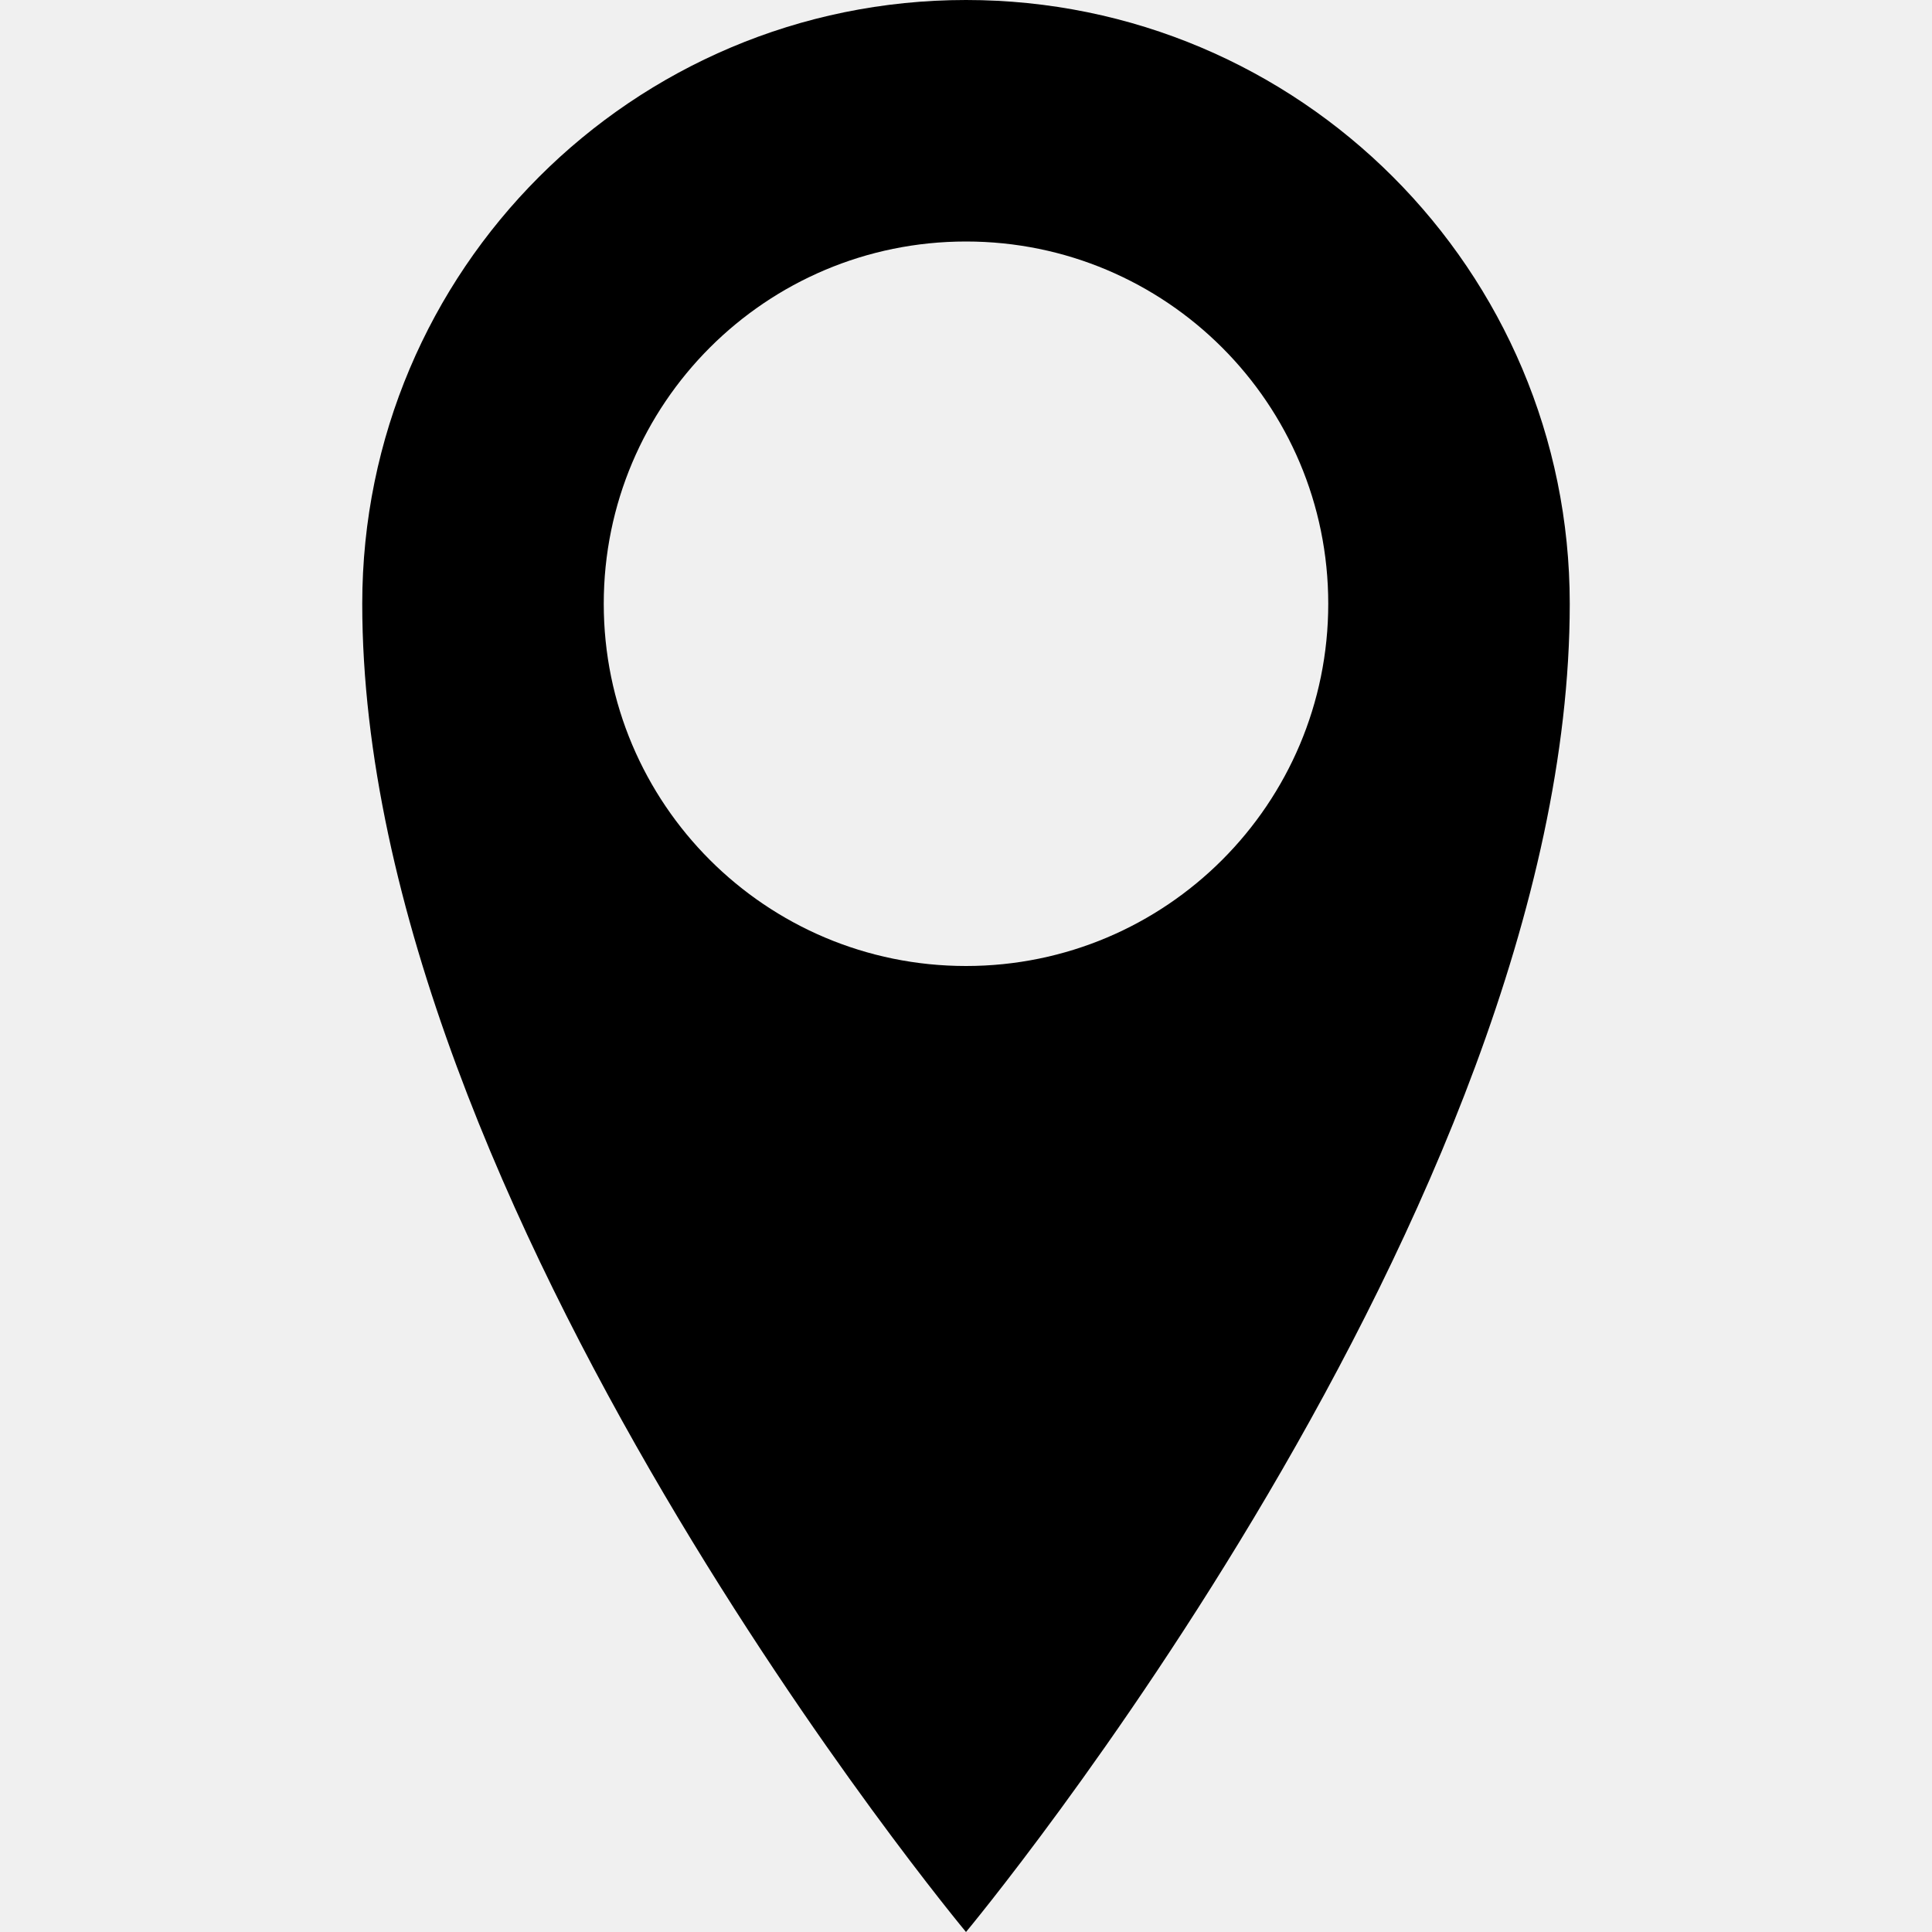
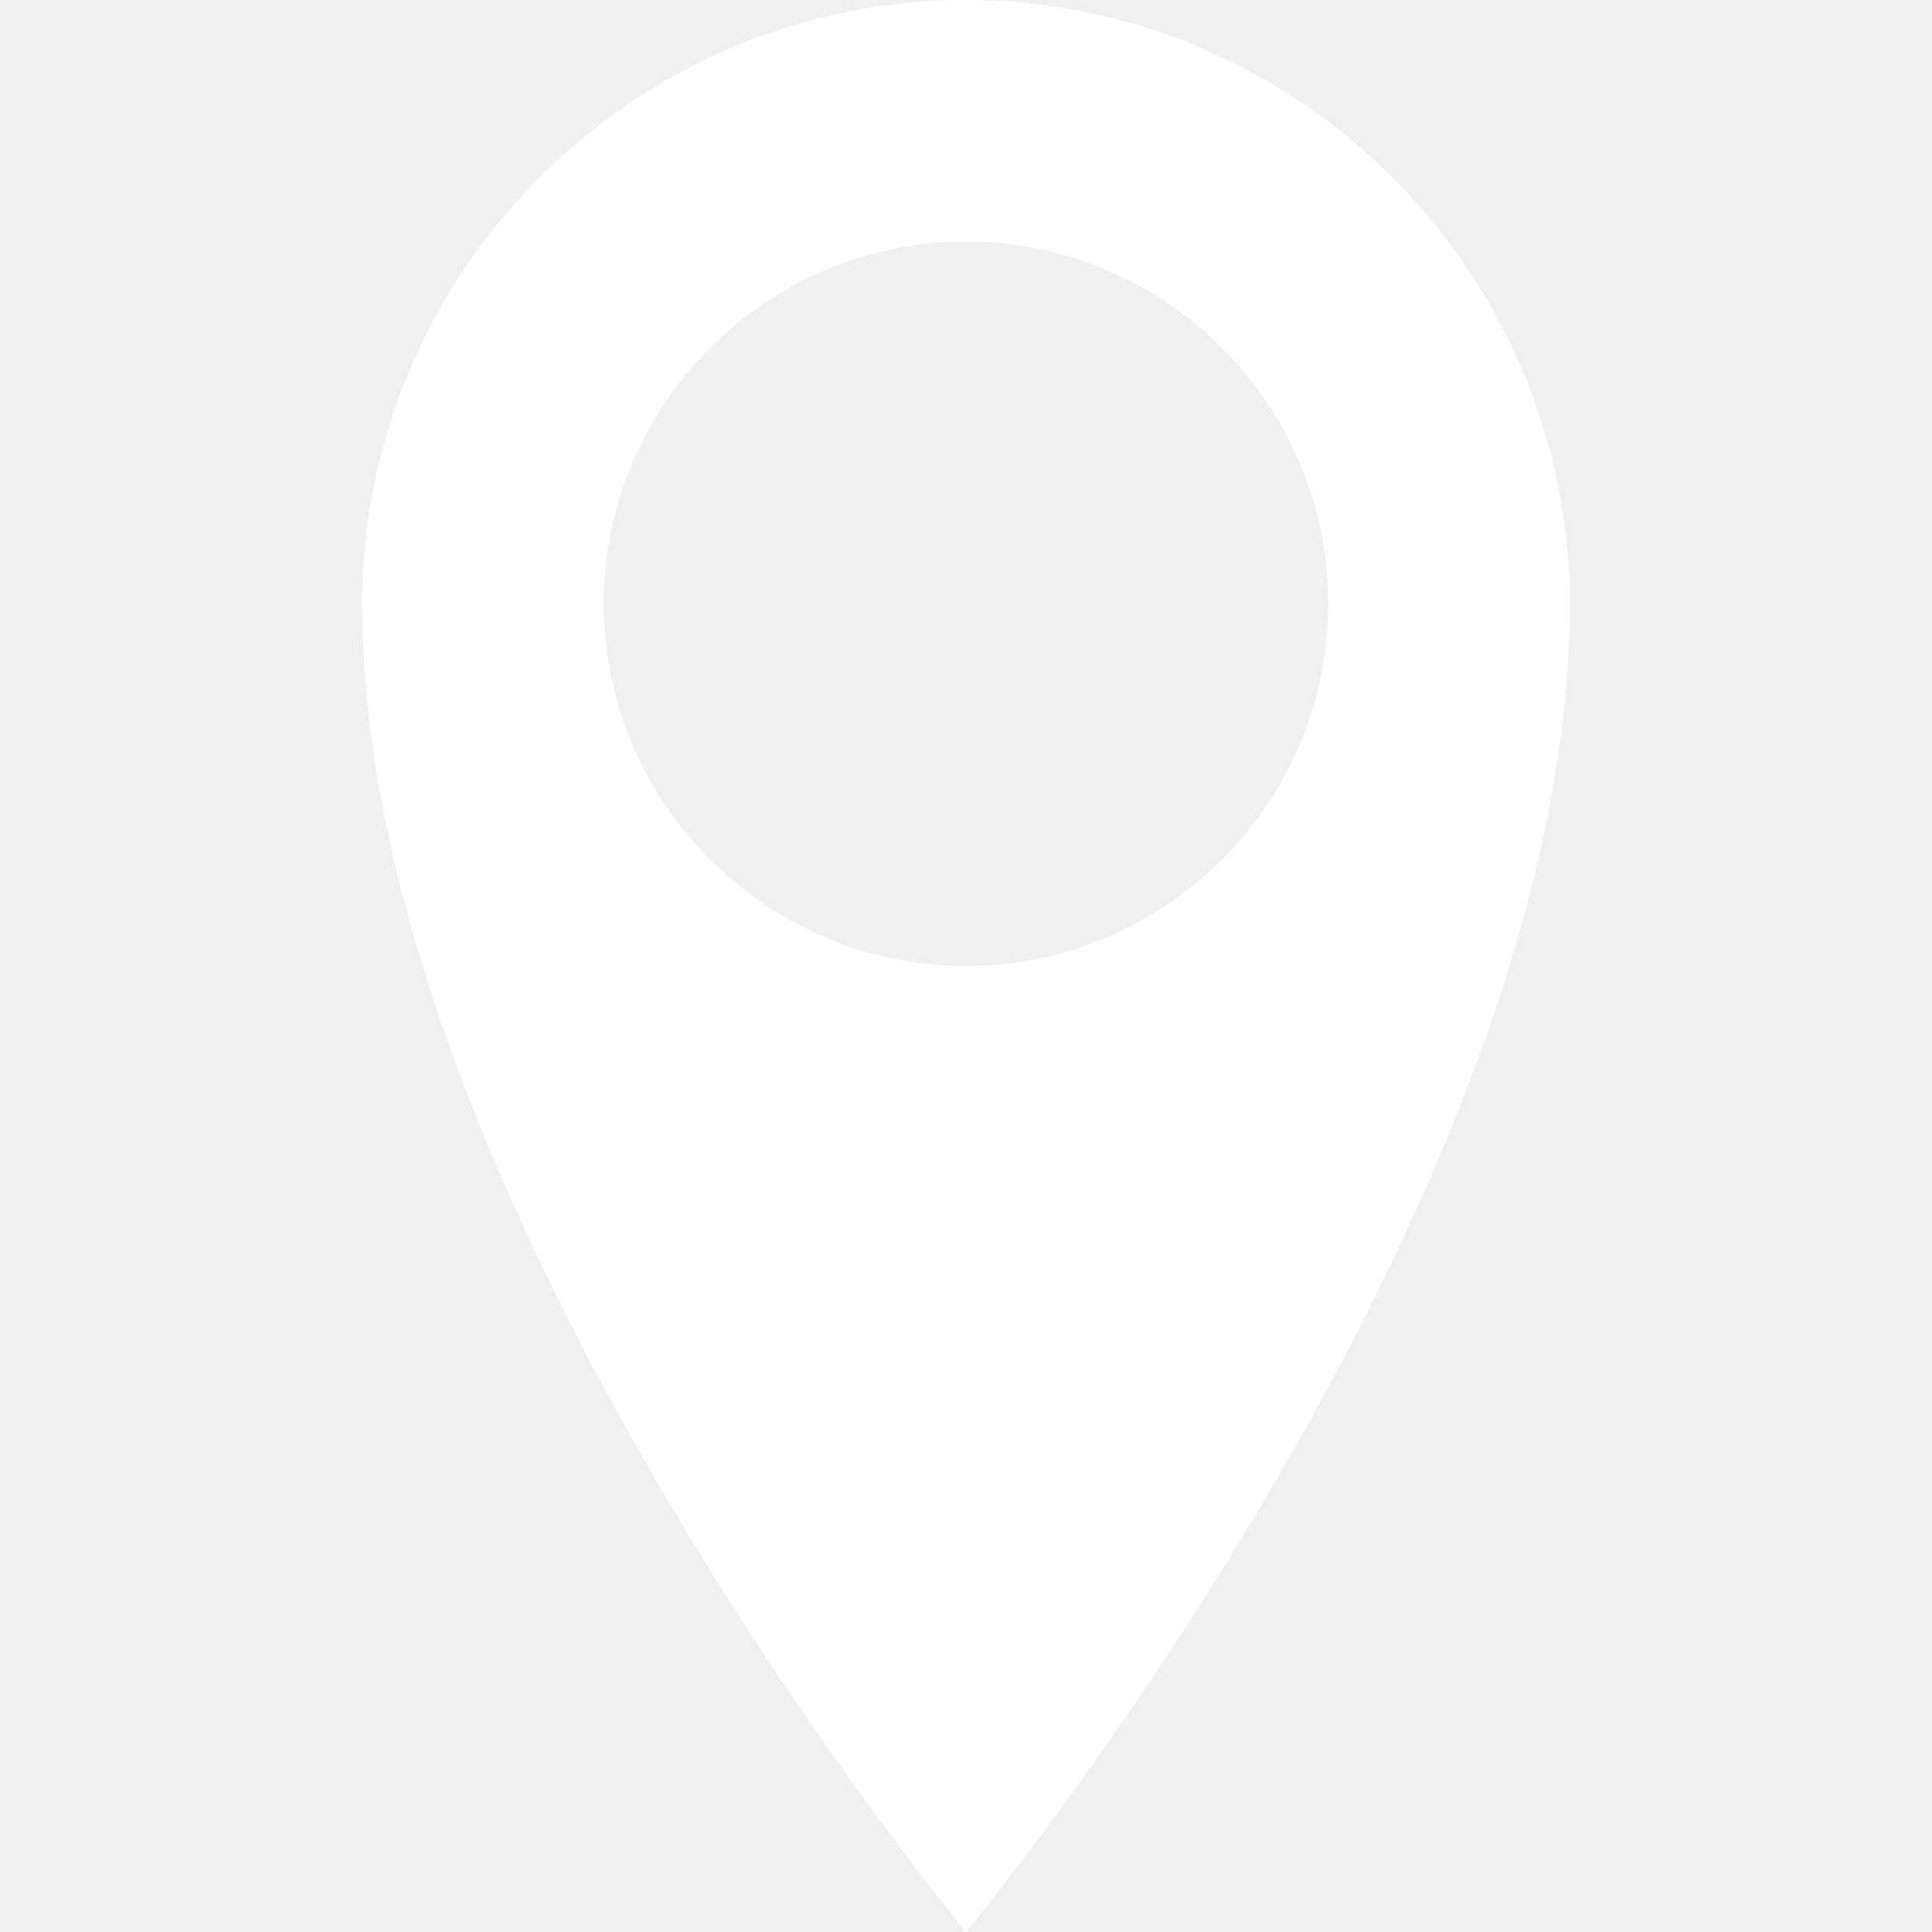
- <svg xmlns="http://www.w3.org/2000/svg" version="1.1" width="32" height="32" viewBox="0 0 32 32">
-   <path d="M16 0c-5.523 0-10 4.477-10 10 0 10 10 22 10 22s10-12 10-22c0-5.523-4.477-10-10-10zM16 16c-3.314 0-6-2.686-6-6s2.686-6 6-6 6 2.686 6 6-2.686 6-6 6z" />
+ <svg xmlns="http://www.w3.org/2000/svg" version="1.1" id="Layer_1" x="0px" y="0px" viewBox="0 0 32 32" style="enable-background:new 0 0 32 32;" xml:space="preserve">
+   <style type="text/css">
+ 	.st0{fill:#FFFFFF;}
+ </style>
+   <path class="st0" d="M16,0C10.5,0,6,4.5,6,10c0,10,10,22,10,22s10-12,10-22C26,4.5,21.5,0,16,0z M16,16c-3.3,0-6-2.7-6-6s2.7-6,6-6  s6,2.7,6,6S19.3,16,16,16z" />
</svg>
